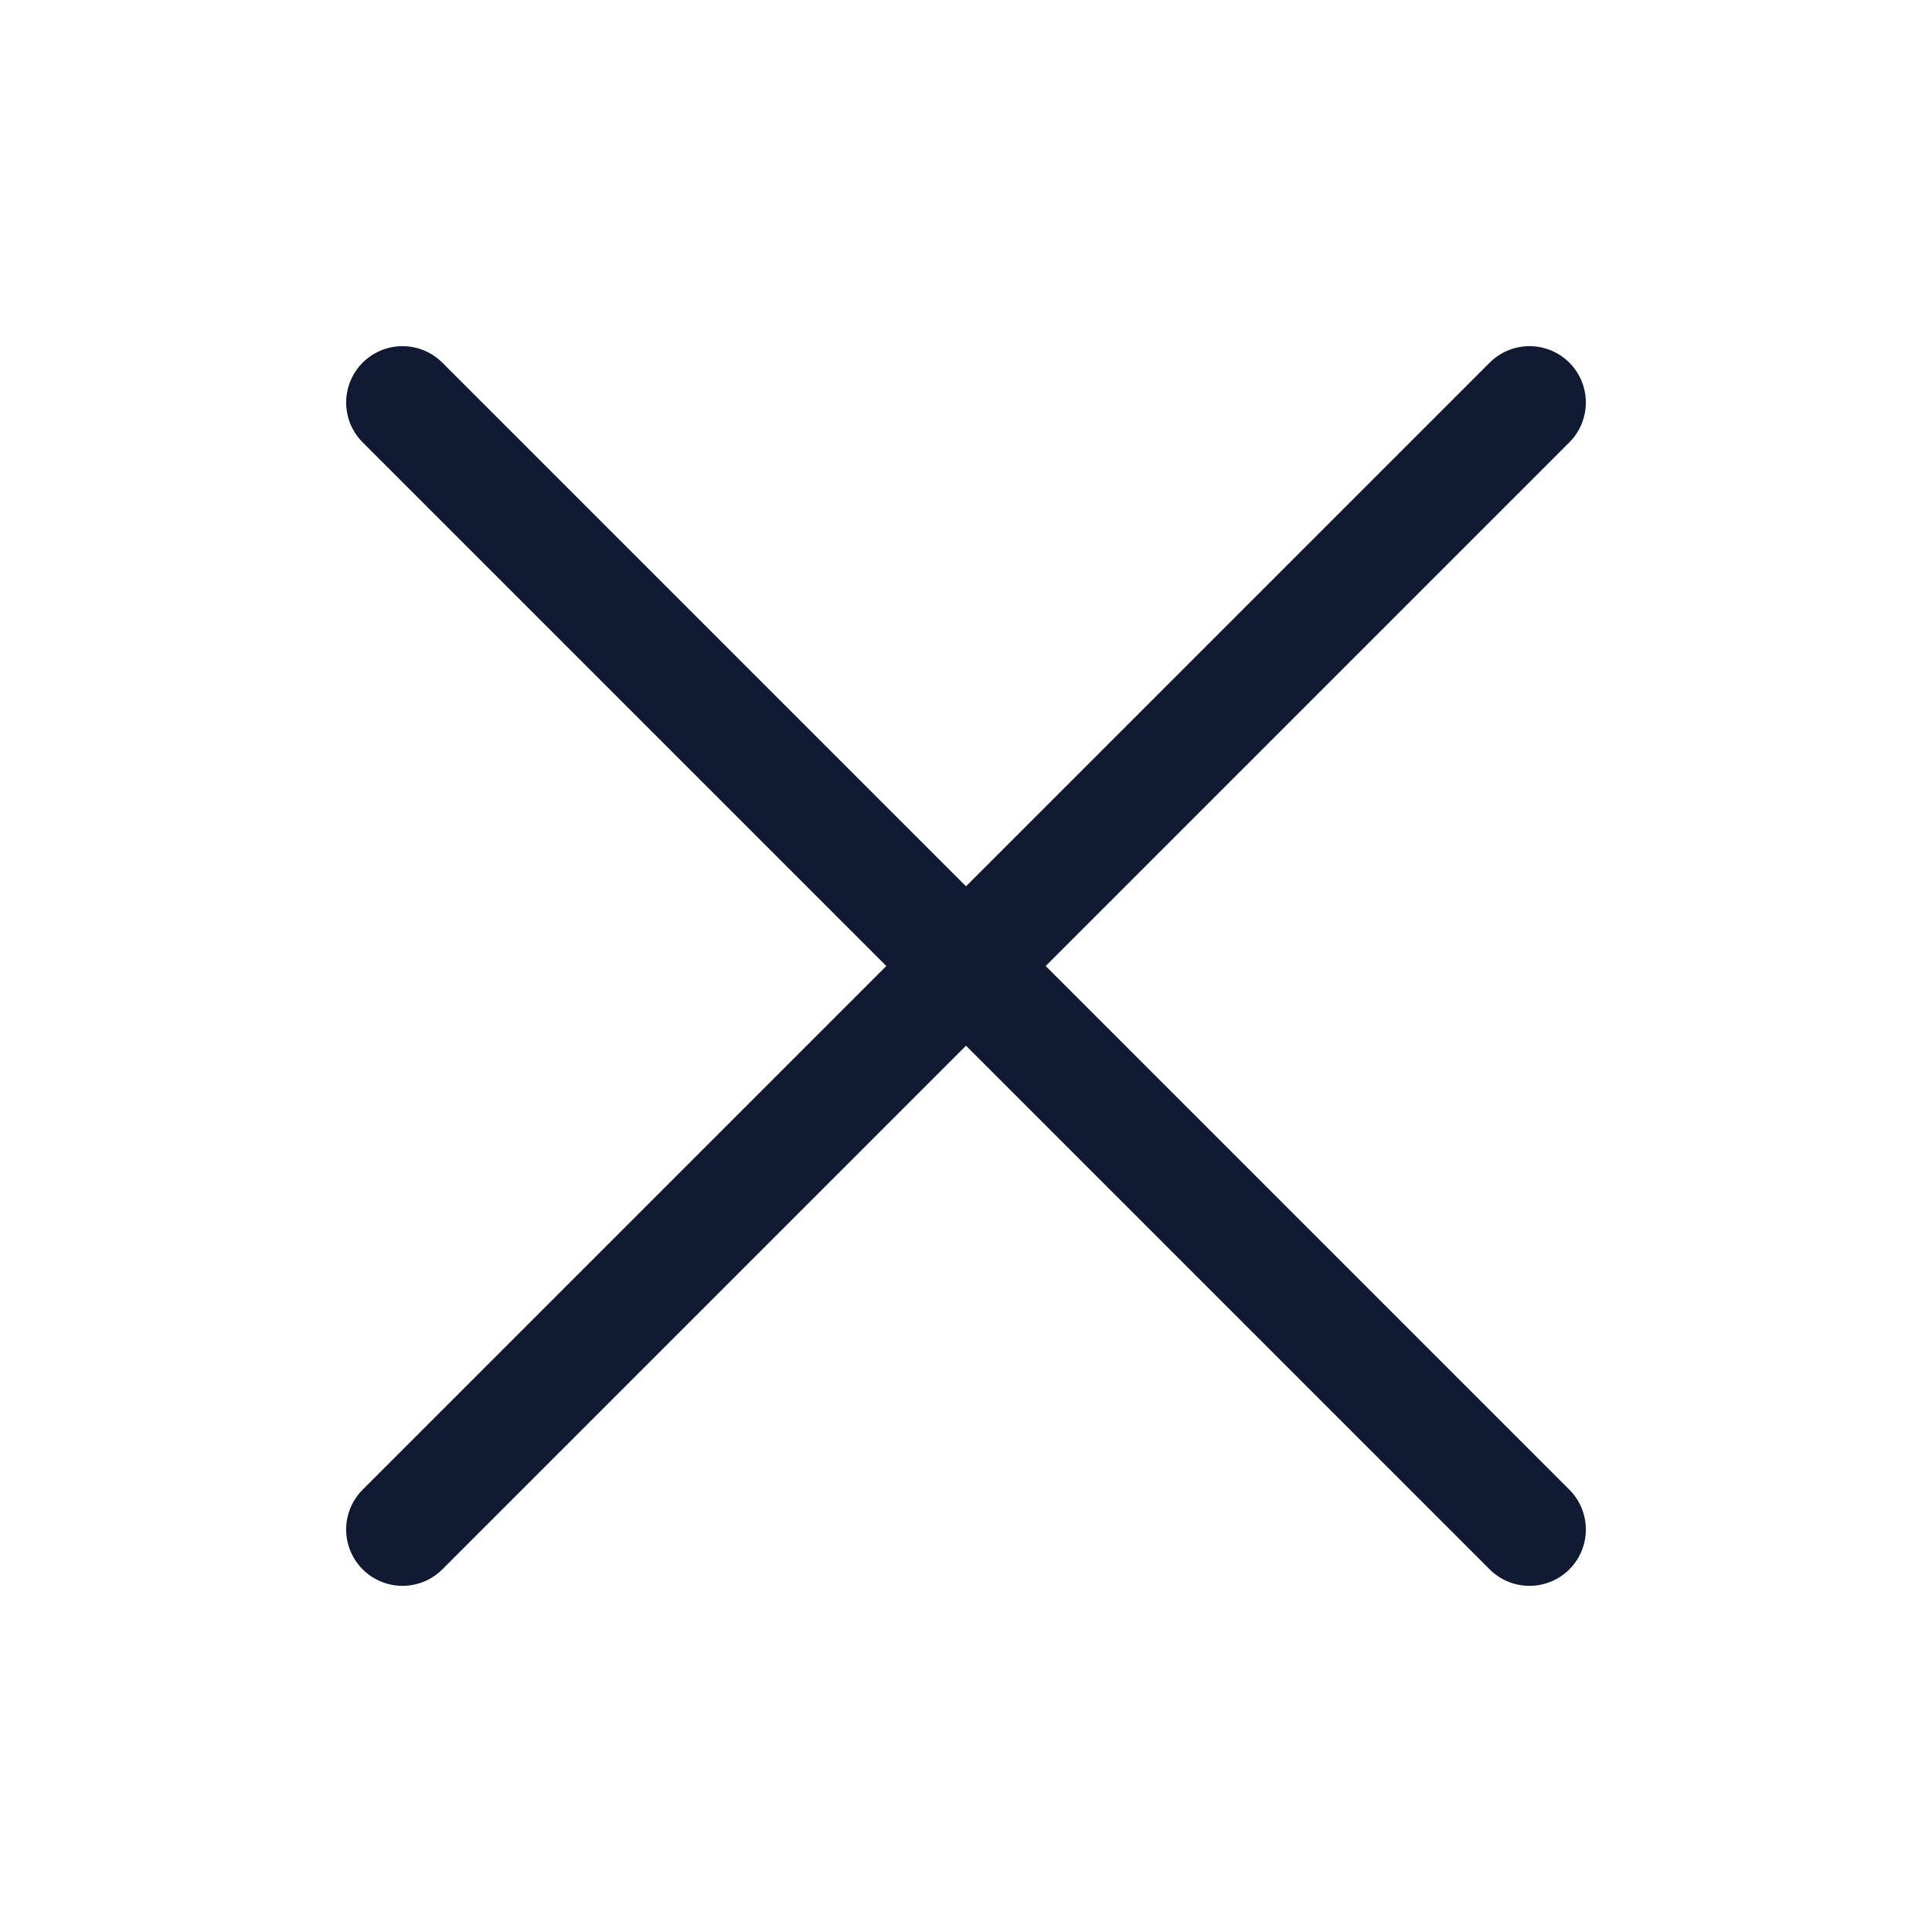
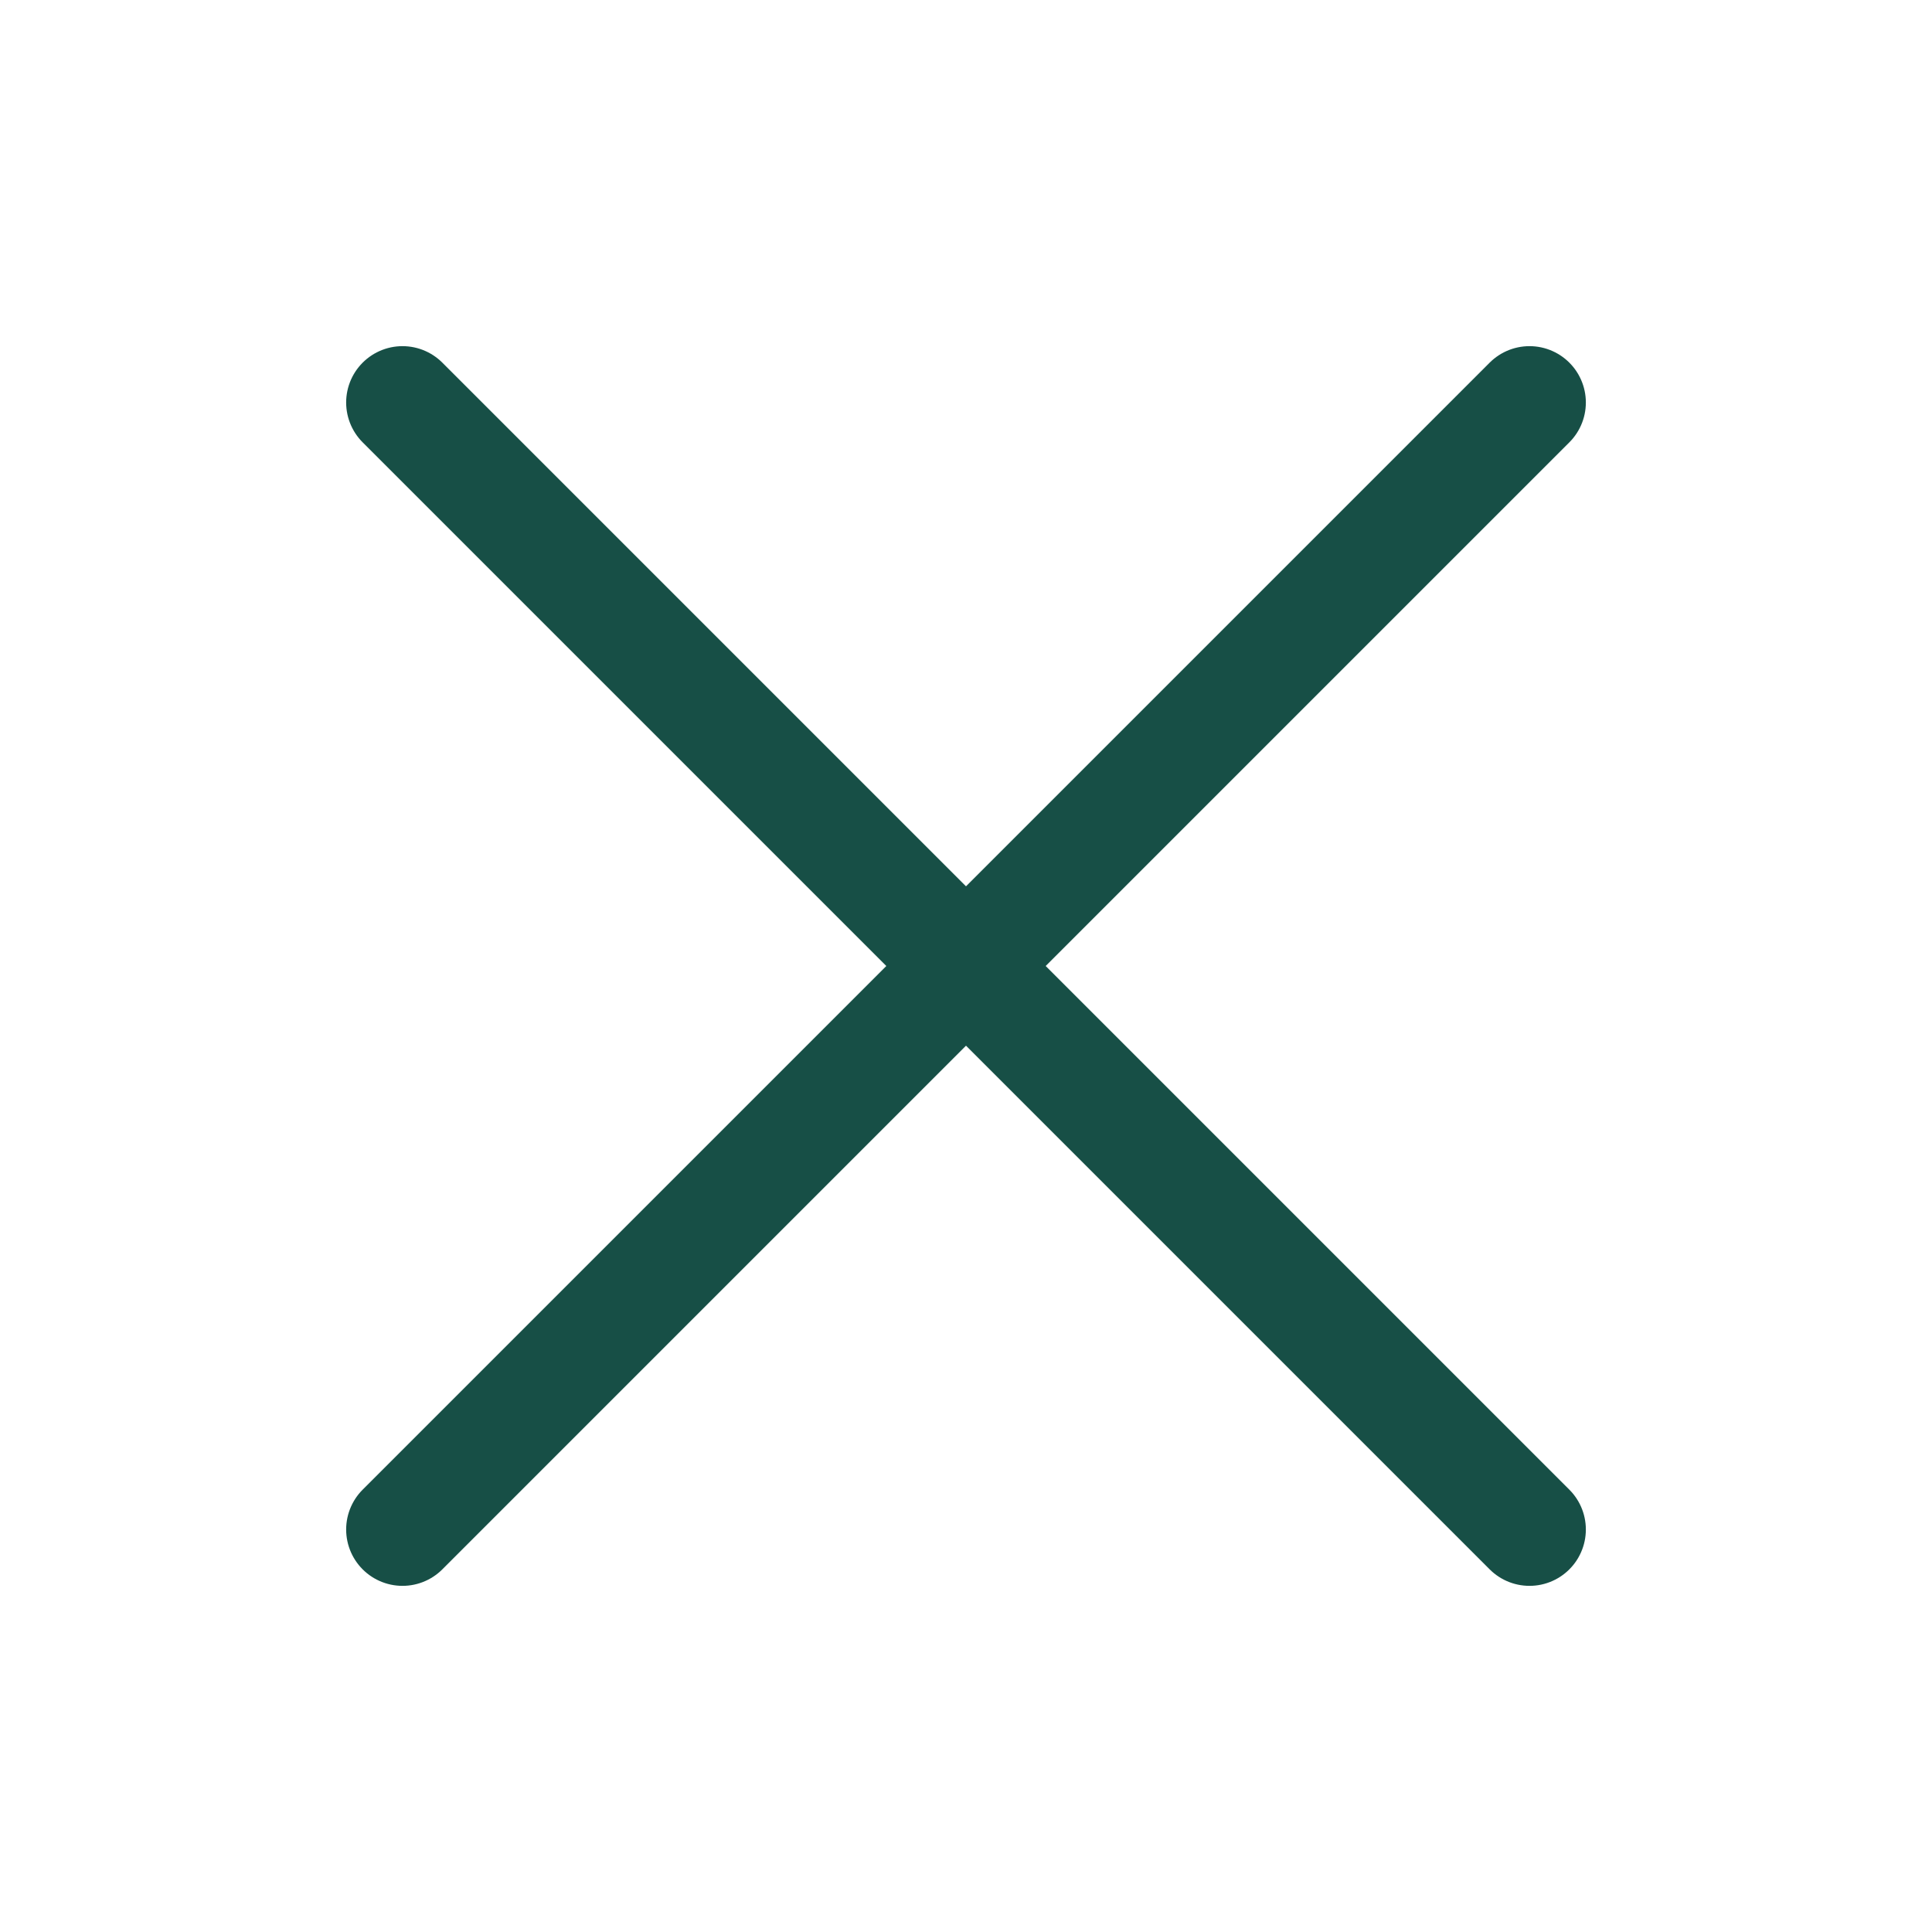
<svg xmlns="http://www.w3.org/2000/svg" width="24" height="24" viewBox="0 0 24 24">
-   <path d="M5 5 19 19M5 19 19 5" fill="none" stroke="#111A33" stroke-width="1.4" stroke-linecap="round" stroke-linejoin="round" />
+   <path d="M5 5 19 19M5 19 19 5" fill="none" stroke="#174F46" stroke-width="1.4" stroke-linecap="round" stroke-linejoin="round" />
</svg>
